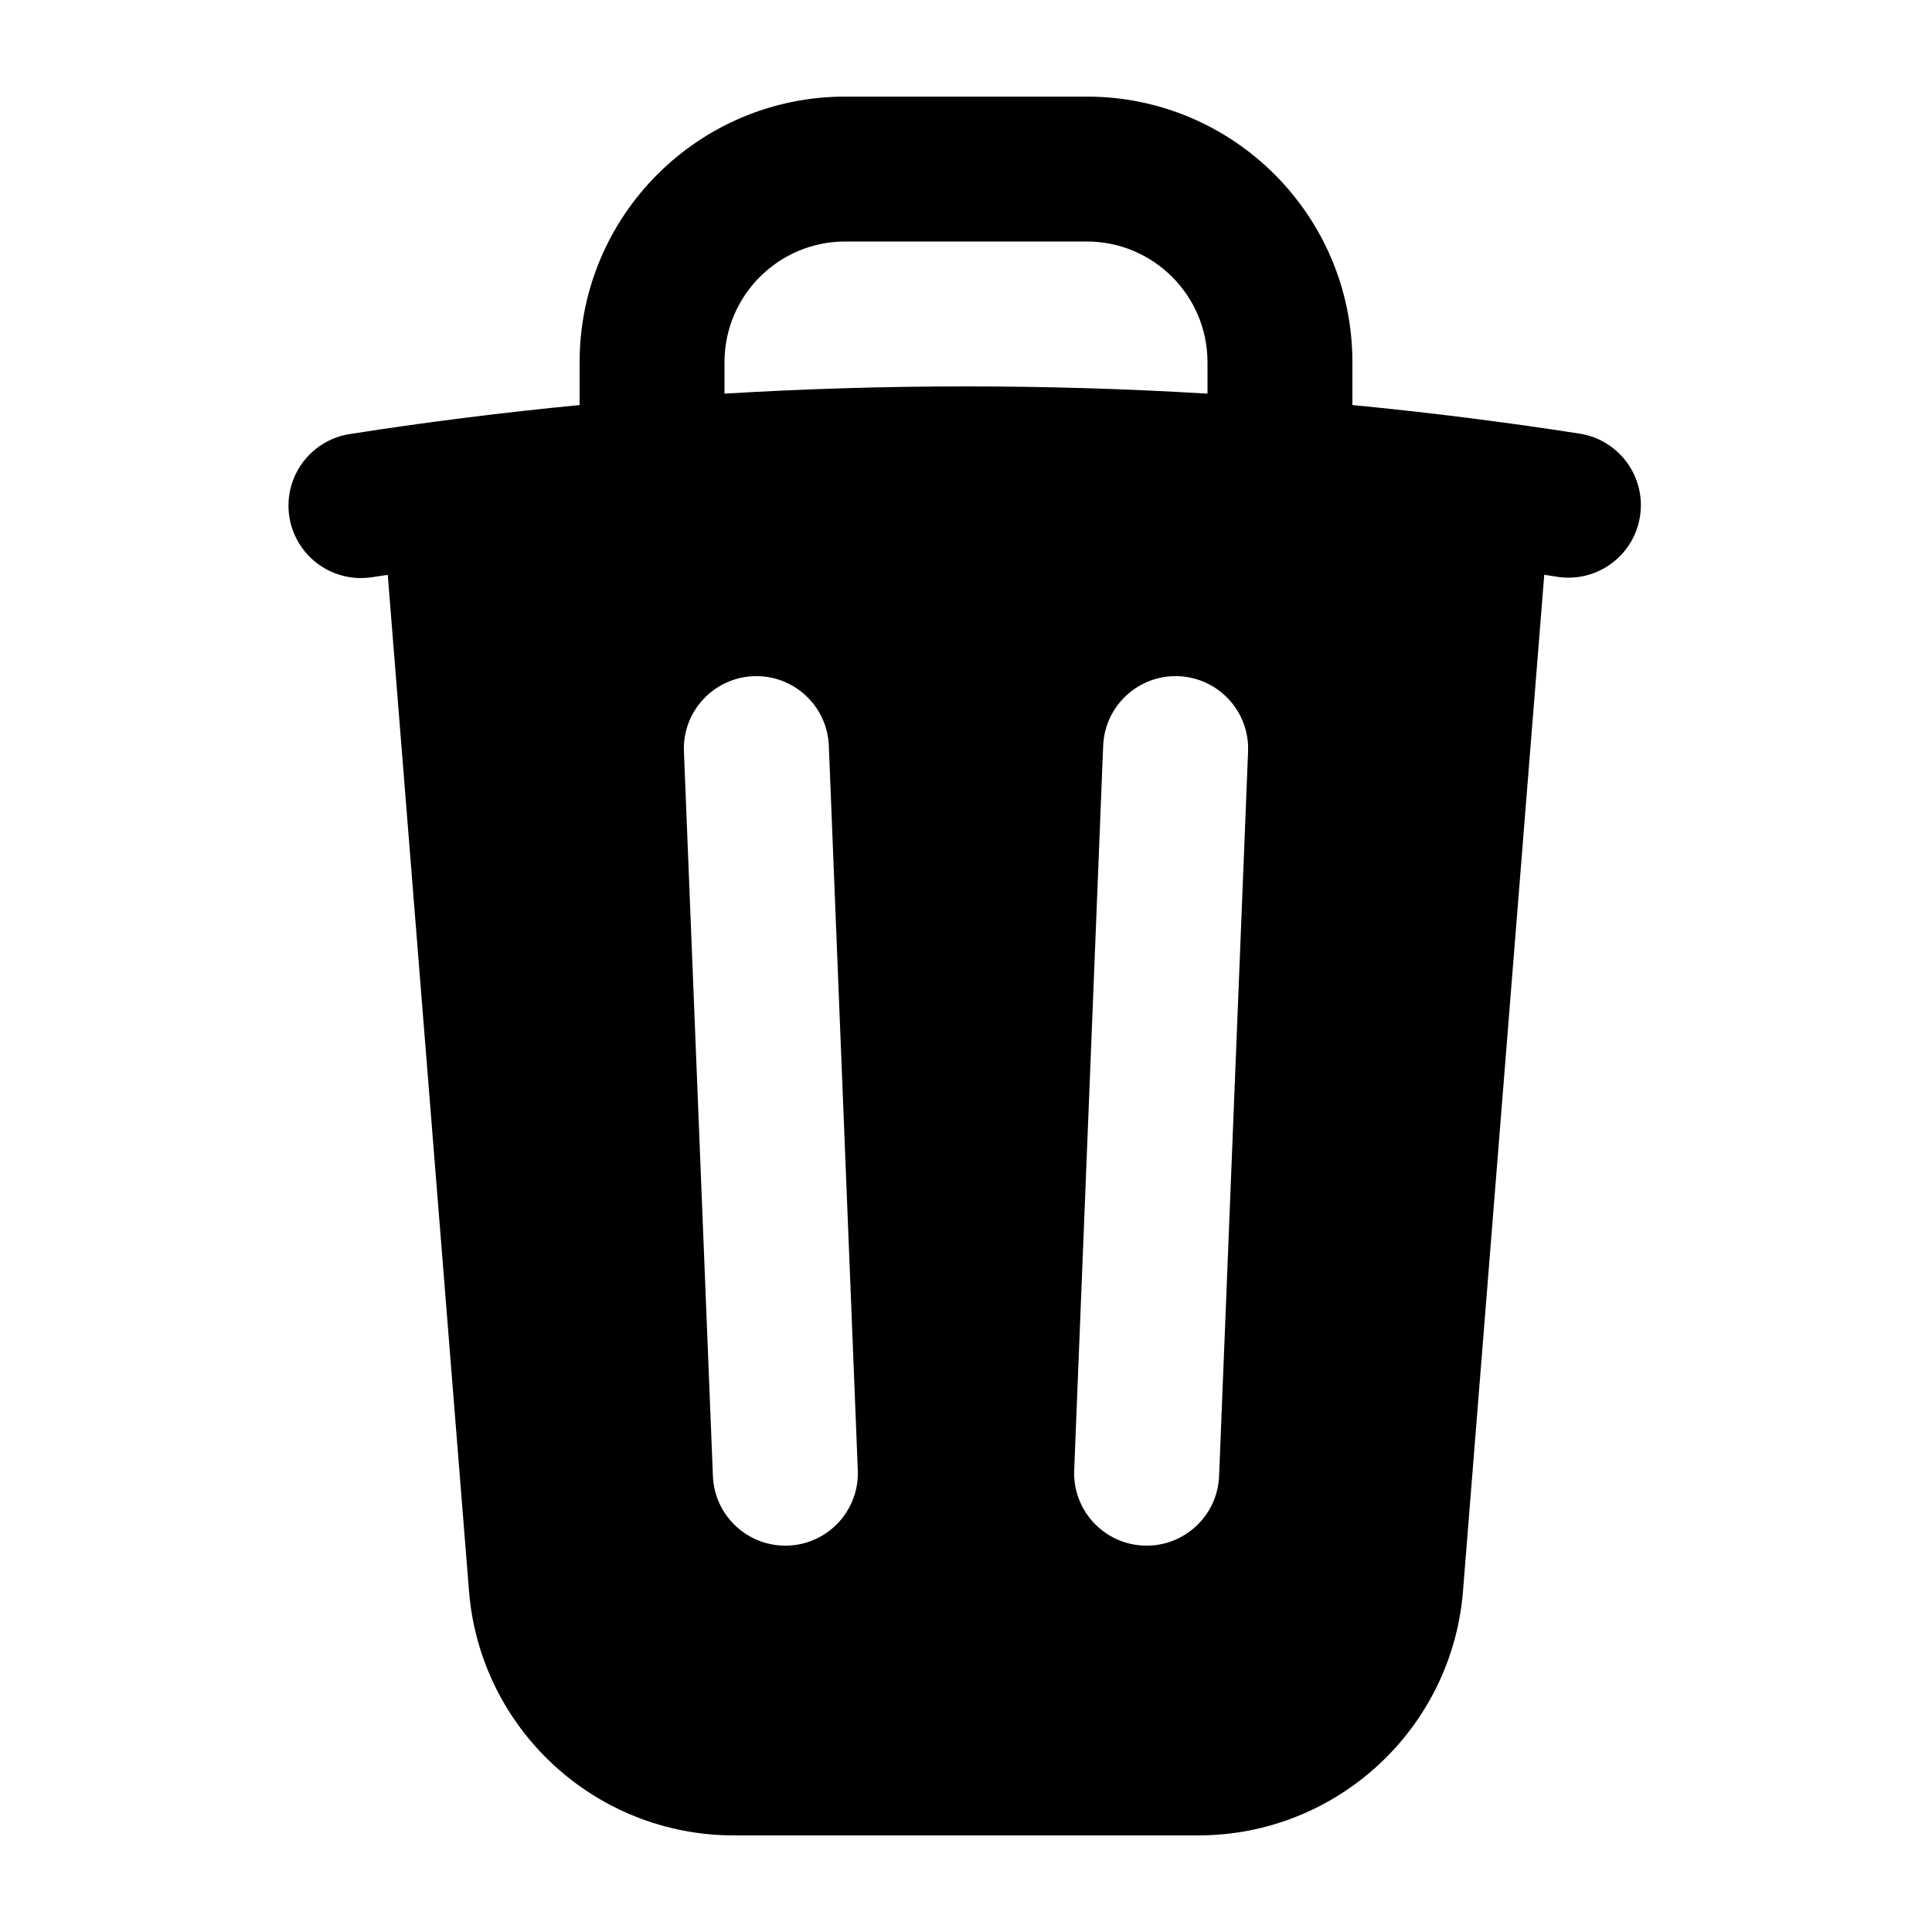
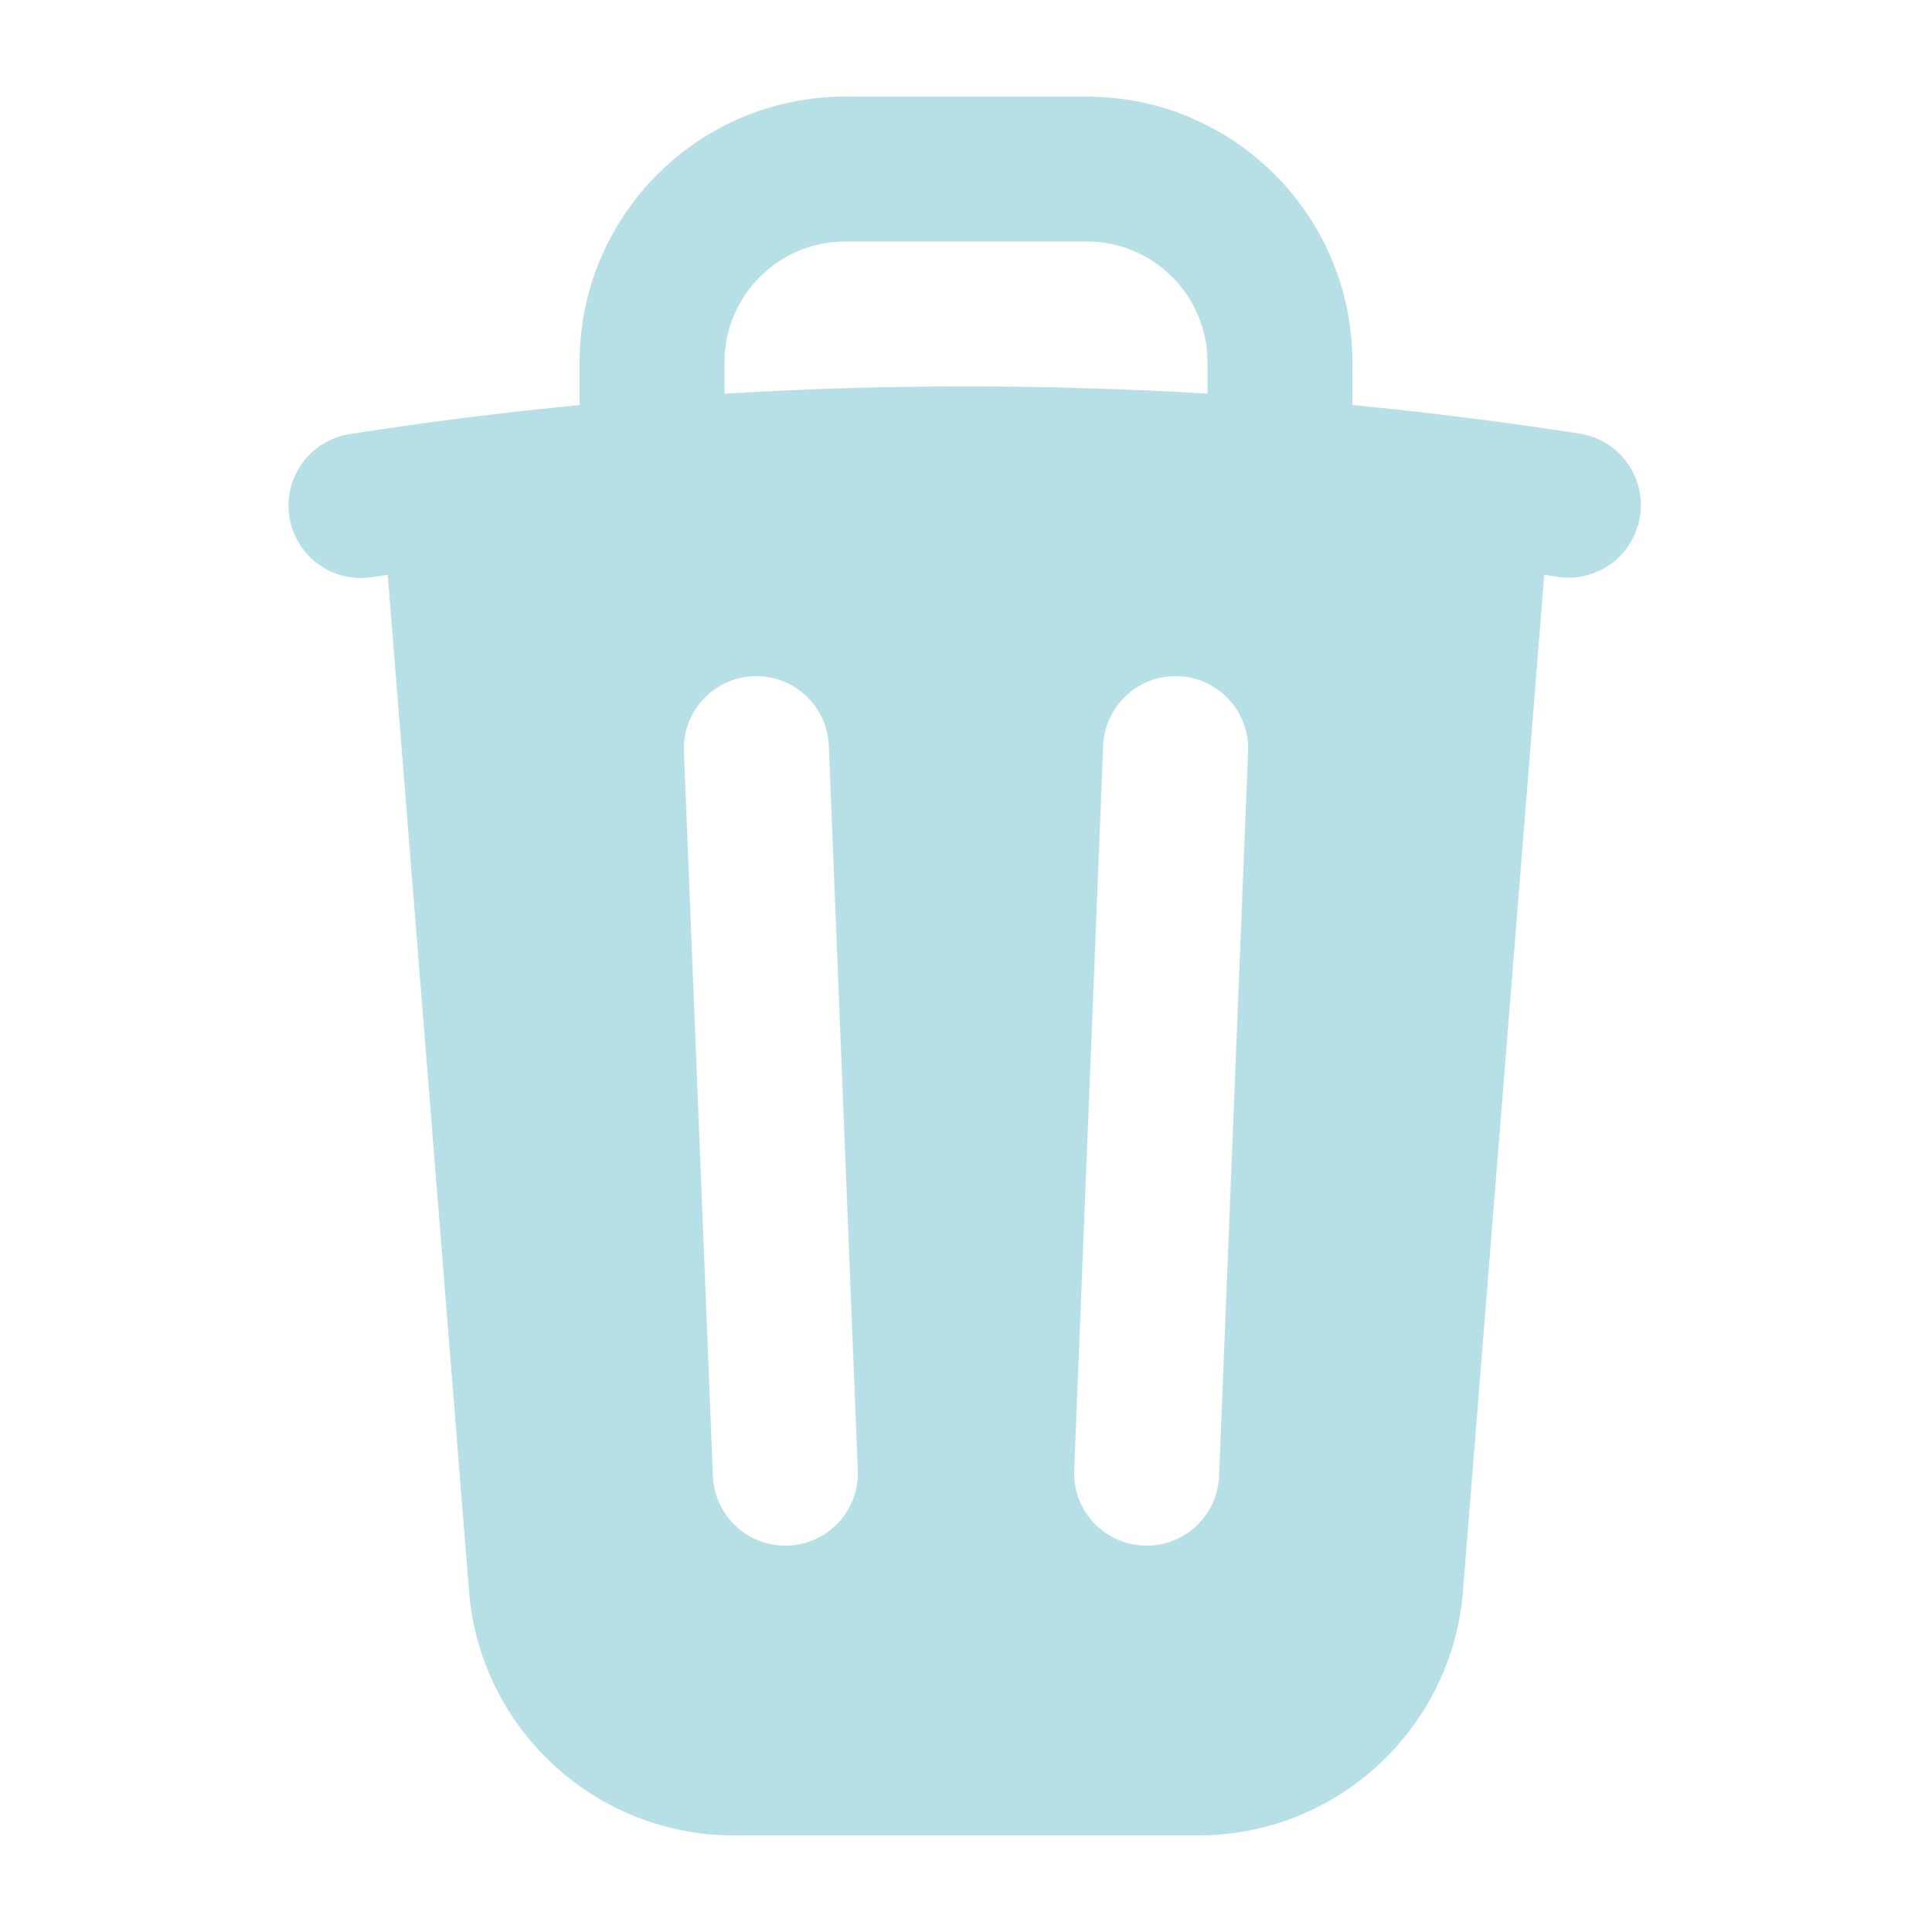
- <svg xmlns="http://www.w3.org/2000/svg" viewBox="0 0 20 20">
+ <svg xmlns="http://www.w3.org/2000/svg" viewBox="0 0 20 20" fill="#b7e0e6">
  <path fill-rule="evenodd" d="M8.75 1A2.75 2.75 0 0 0 6 3.75v.443c-.795.077-1.584.176-2.365.298a.75.75 0 1 0 .23 1.482l.149-.022.841 10.518A2.75 2.75 0 0 0 7.596 19h4.807a2.75 2.75 0 0 0 2.742-2.53l.841-10.52.149.023a.75.75 0 0 0 .23-1.482A41.03 41.03 0 0 0 14 4.193V3.75A2.75 2.75 0 0 0 11.25 1h-2.5ZM10 4c.84 0 1.673.025 2.5.075V3.75c0-.69-.56-1.25-1.25-1.25h-2.5c-.69 0-1.25.56-1.25 1.25v.325C8.327 4.025 9.16 4 10 4ZM8.58 7.72a.75.75 0 0 0-1.5.06l.3 7.5a.75.75 0 1 0 1.5-.06l-.3-7.5Zm4.34.06a.75.75 0 1 0-1.5-.06l-.3 7.5a.75.75 0 1 0 1.5.06l.3-7.5Z" clip-rule="evenodd" />
</svg>
